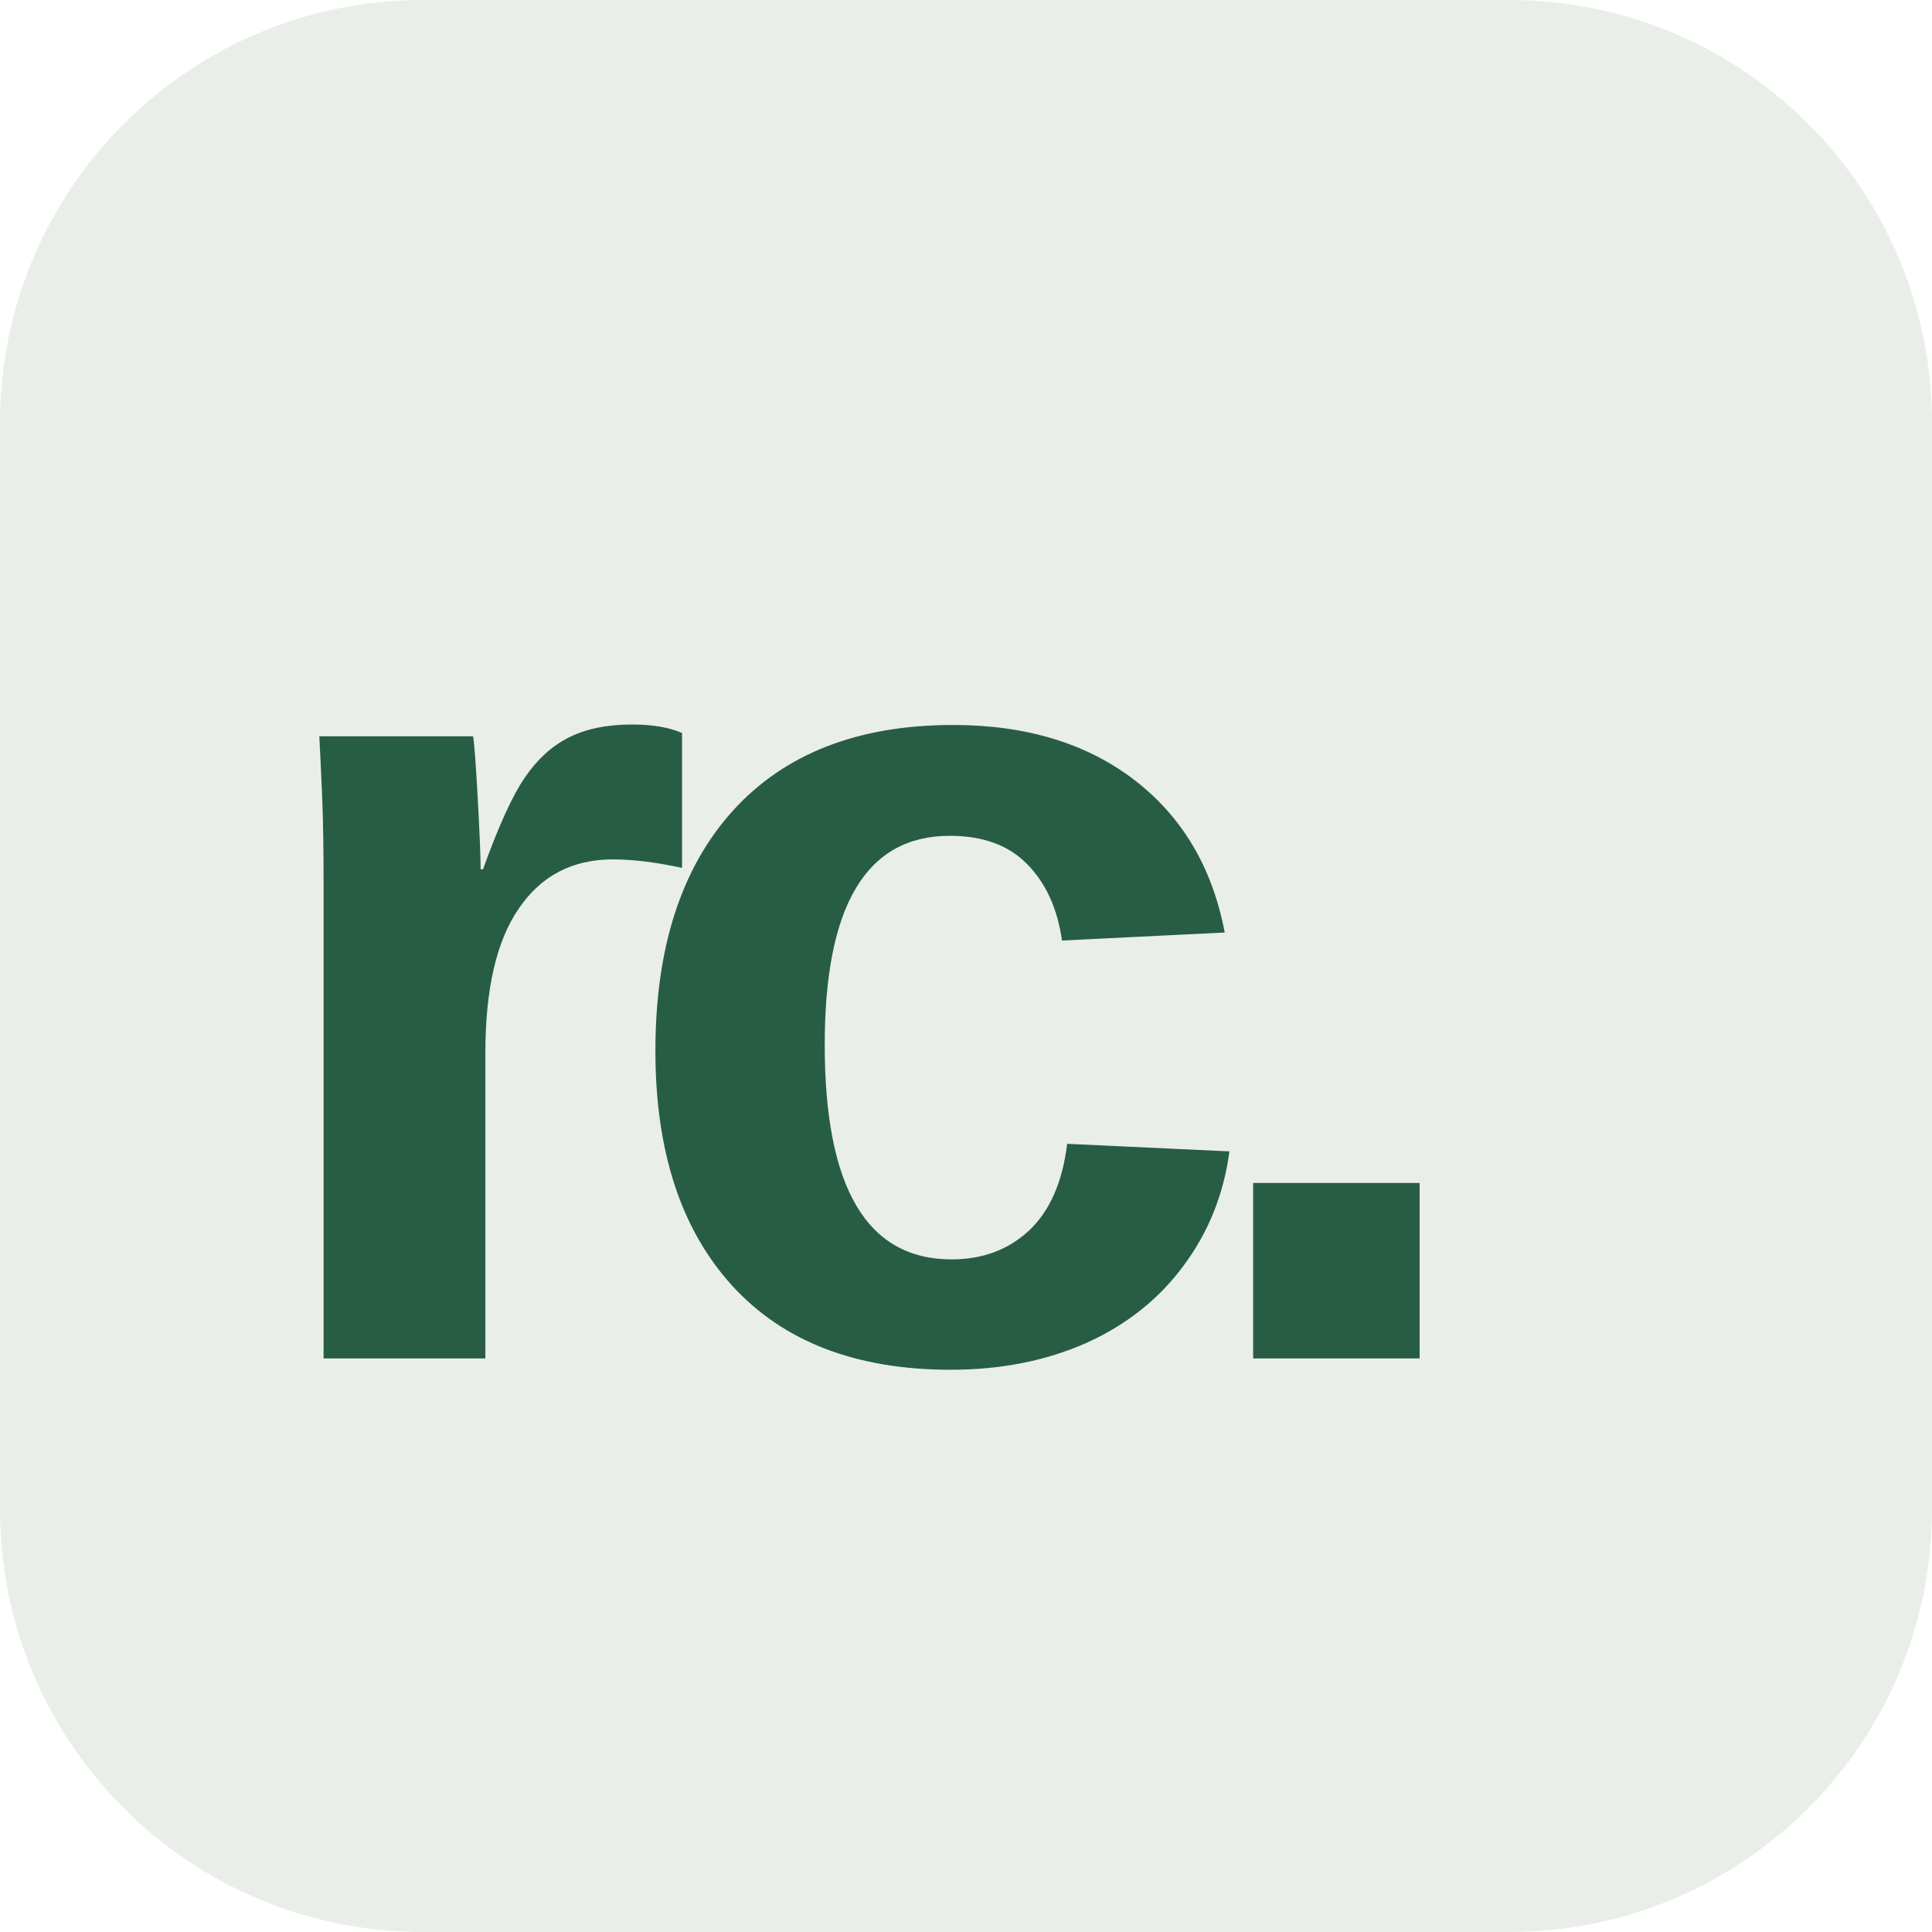
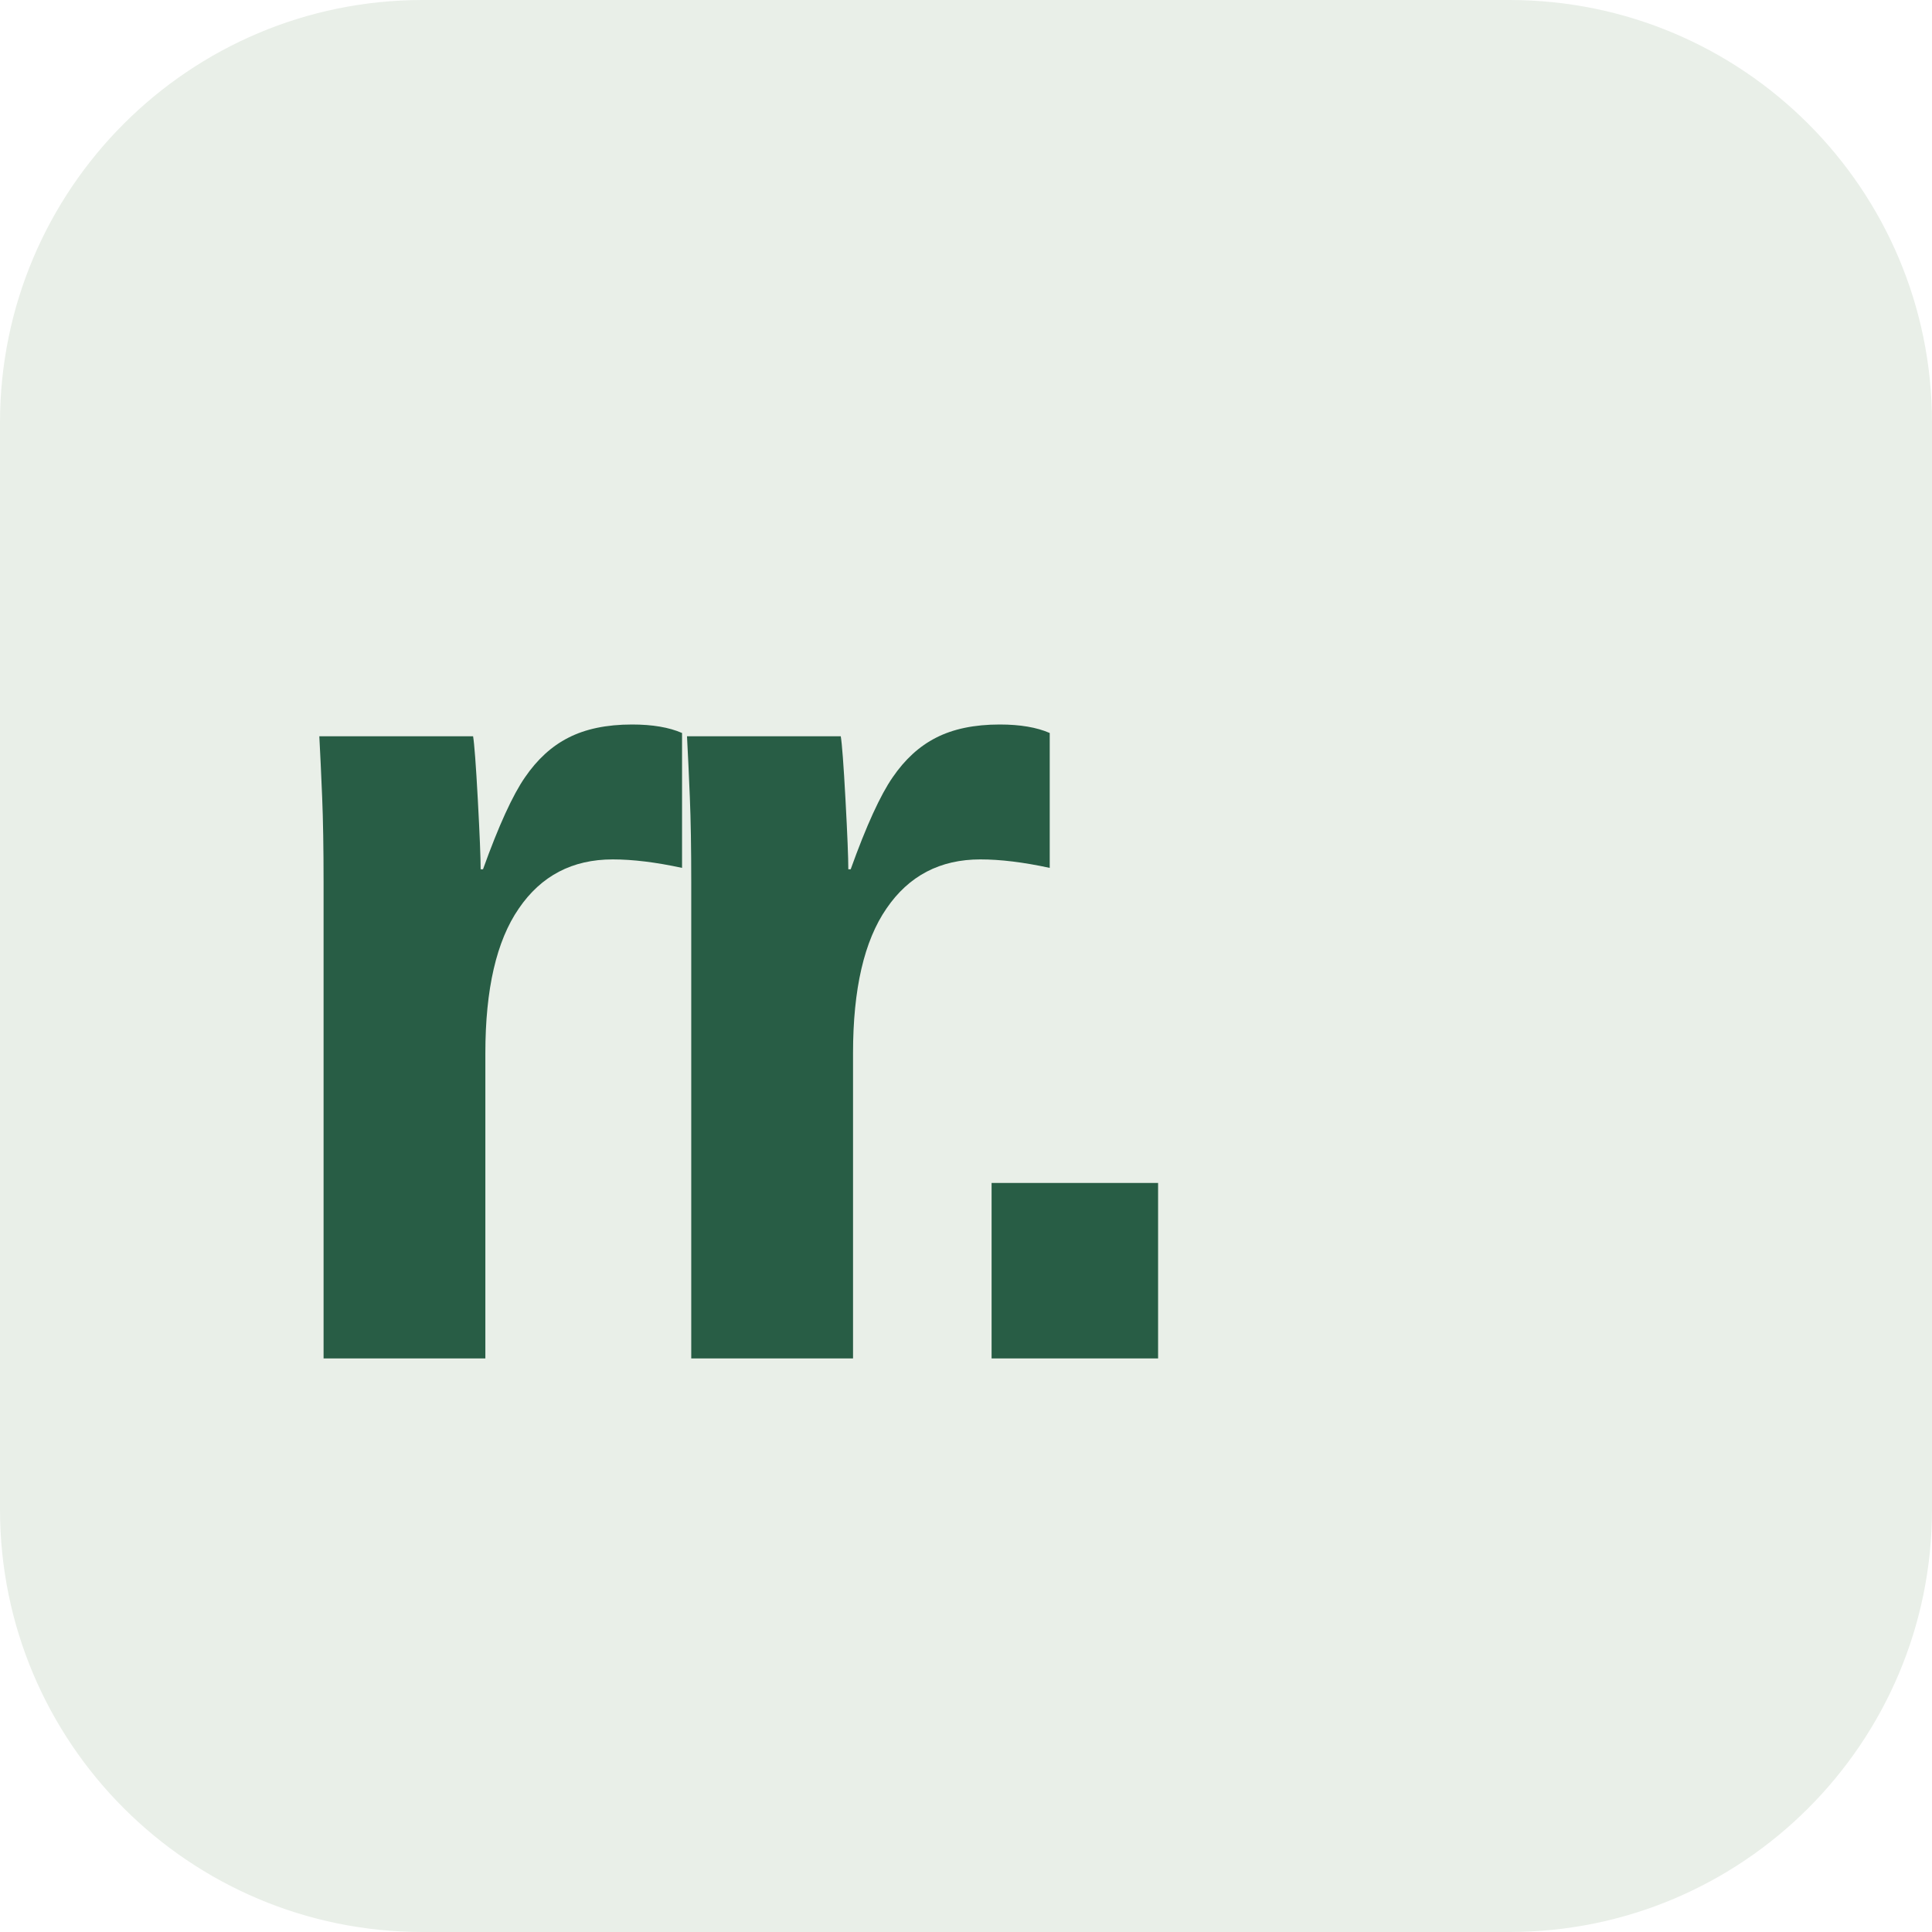
<svg xmlns="http://www.w3.org/2000/svg" viewBox="0 0 64 64">
  <rect width="64" height="64" rx="14" fill="#e9efe8" />
-   <text x="8" y="45" font-family="Arial,sans-serif" font-size="39" font-weight="bold" letter-spacing="-3" fill="#285d45">rc.</text>
+   <text x="8" y="45" font-family="Arial,sans-serif" font-size="39" font-weight="bold" letter-spacing="-3" fill="#285d45">rr.</text>
</svg>
